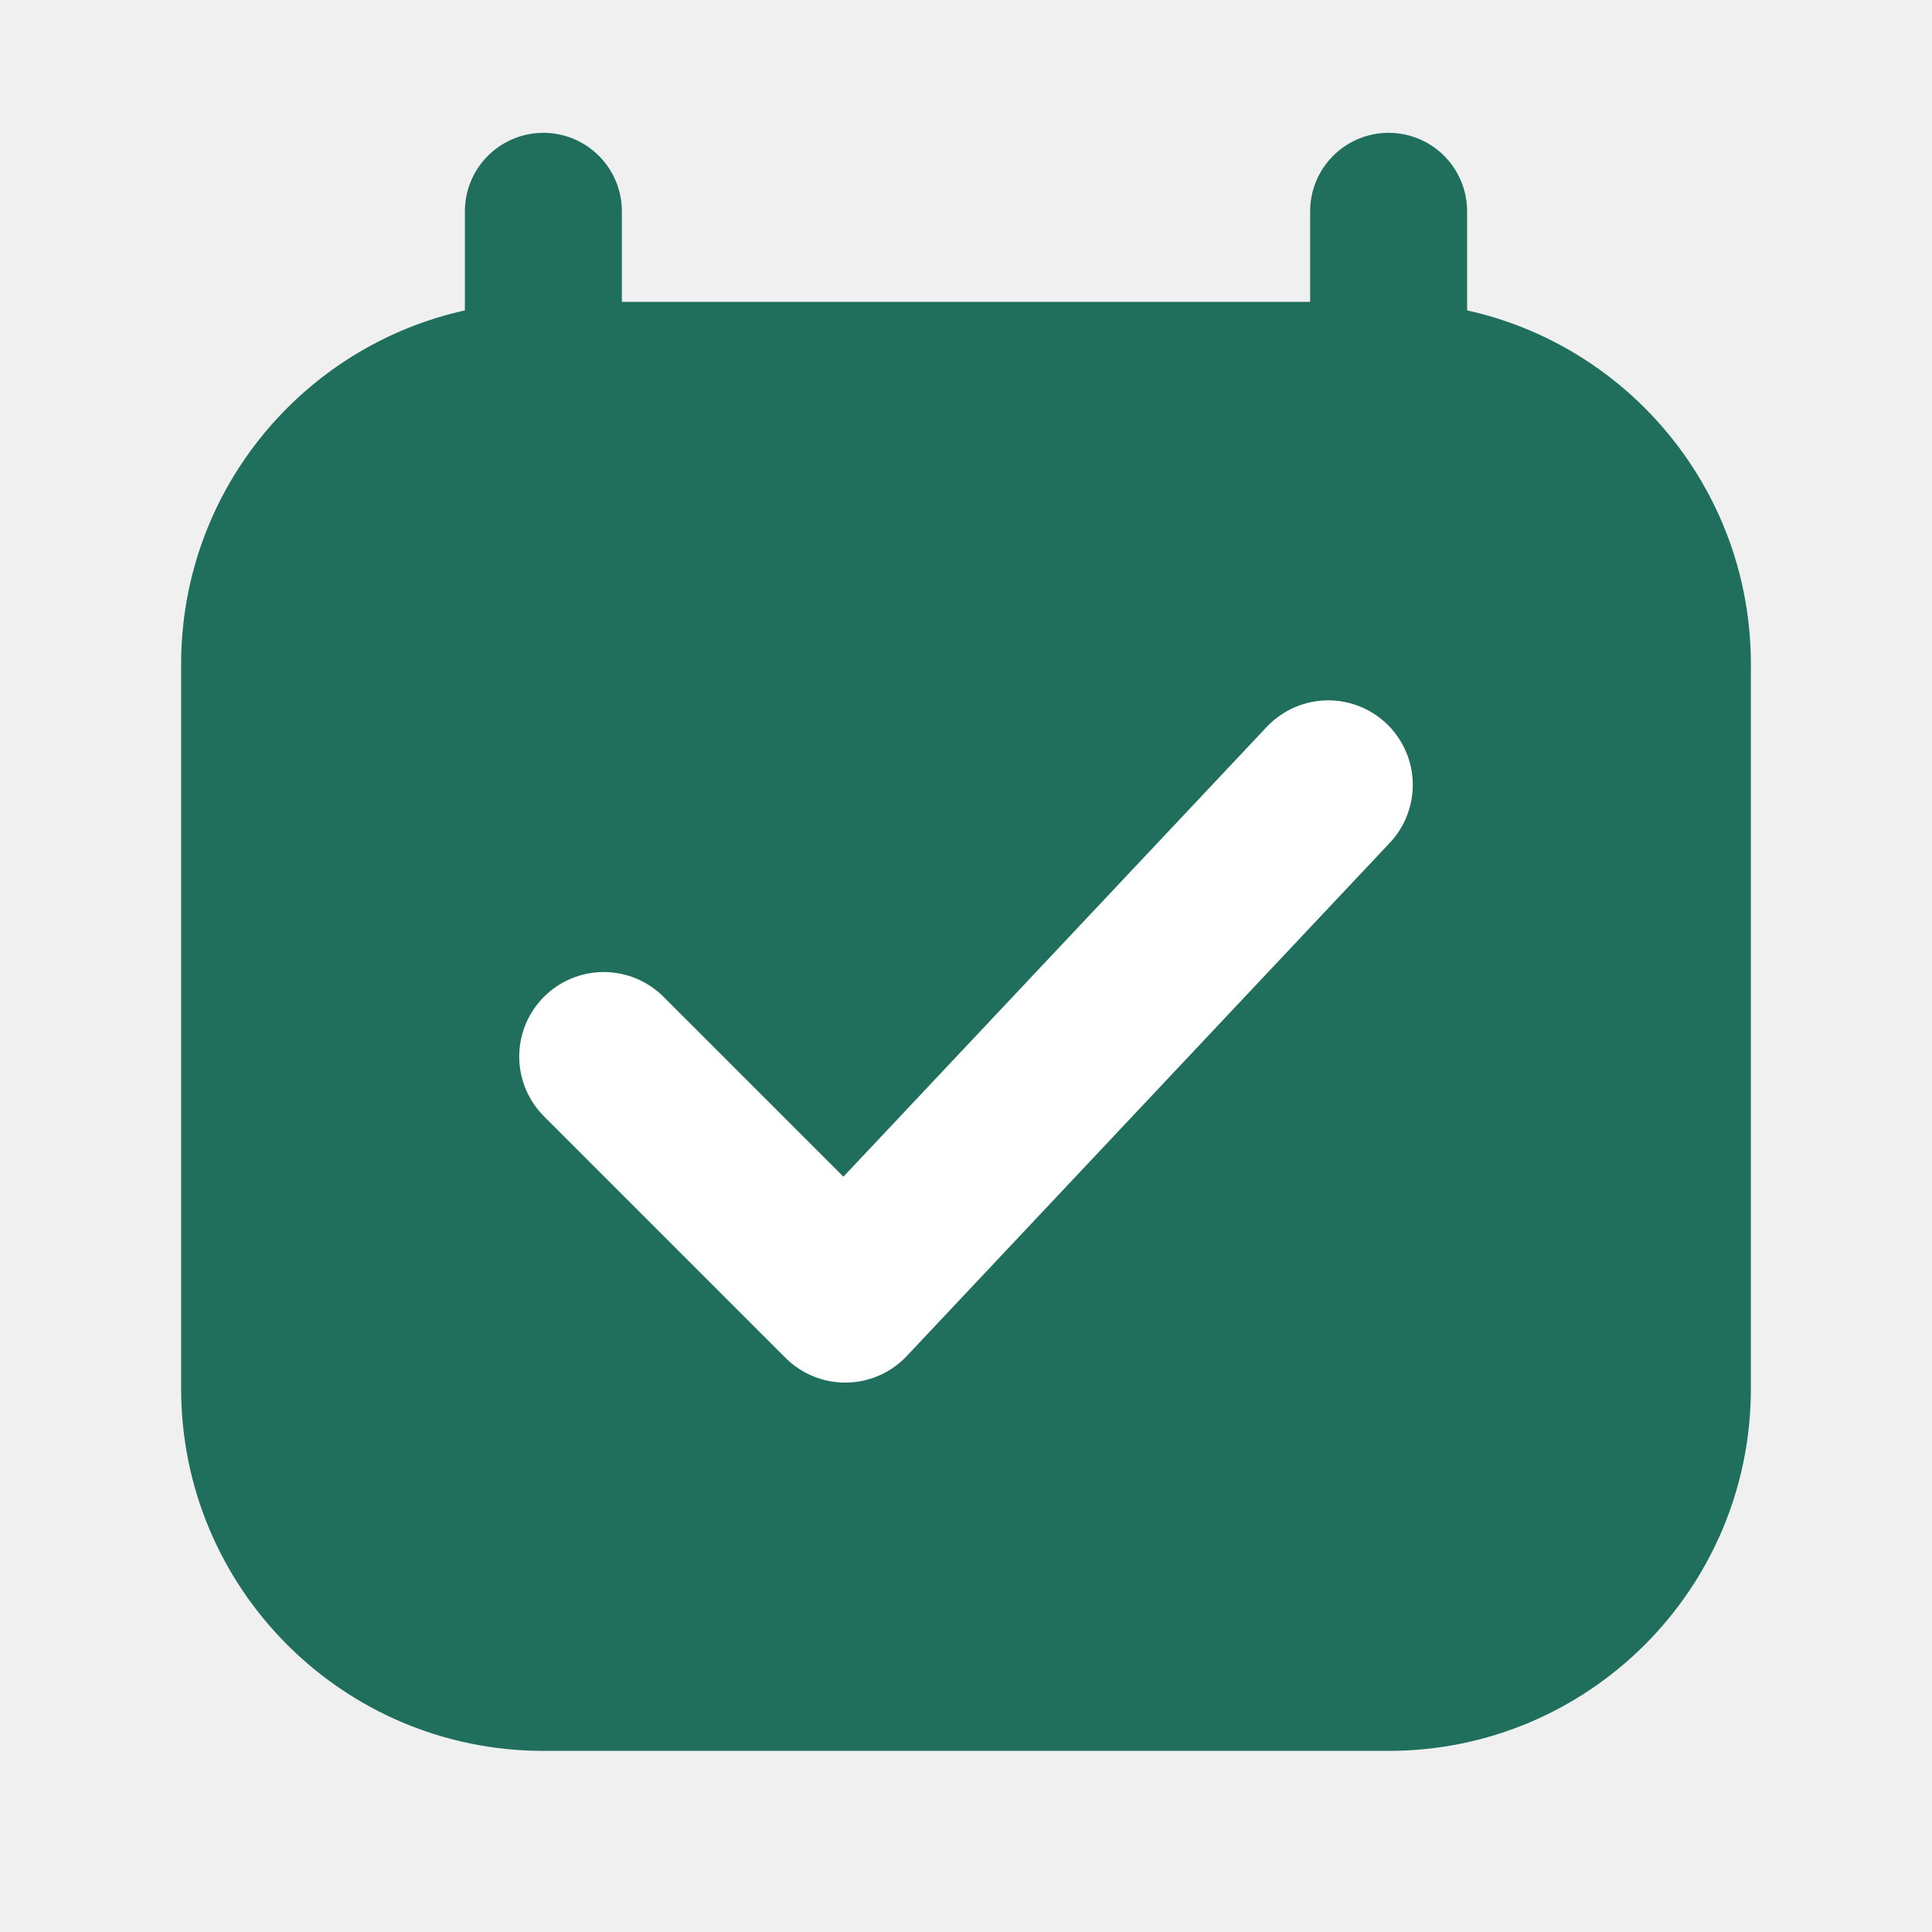
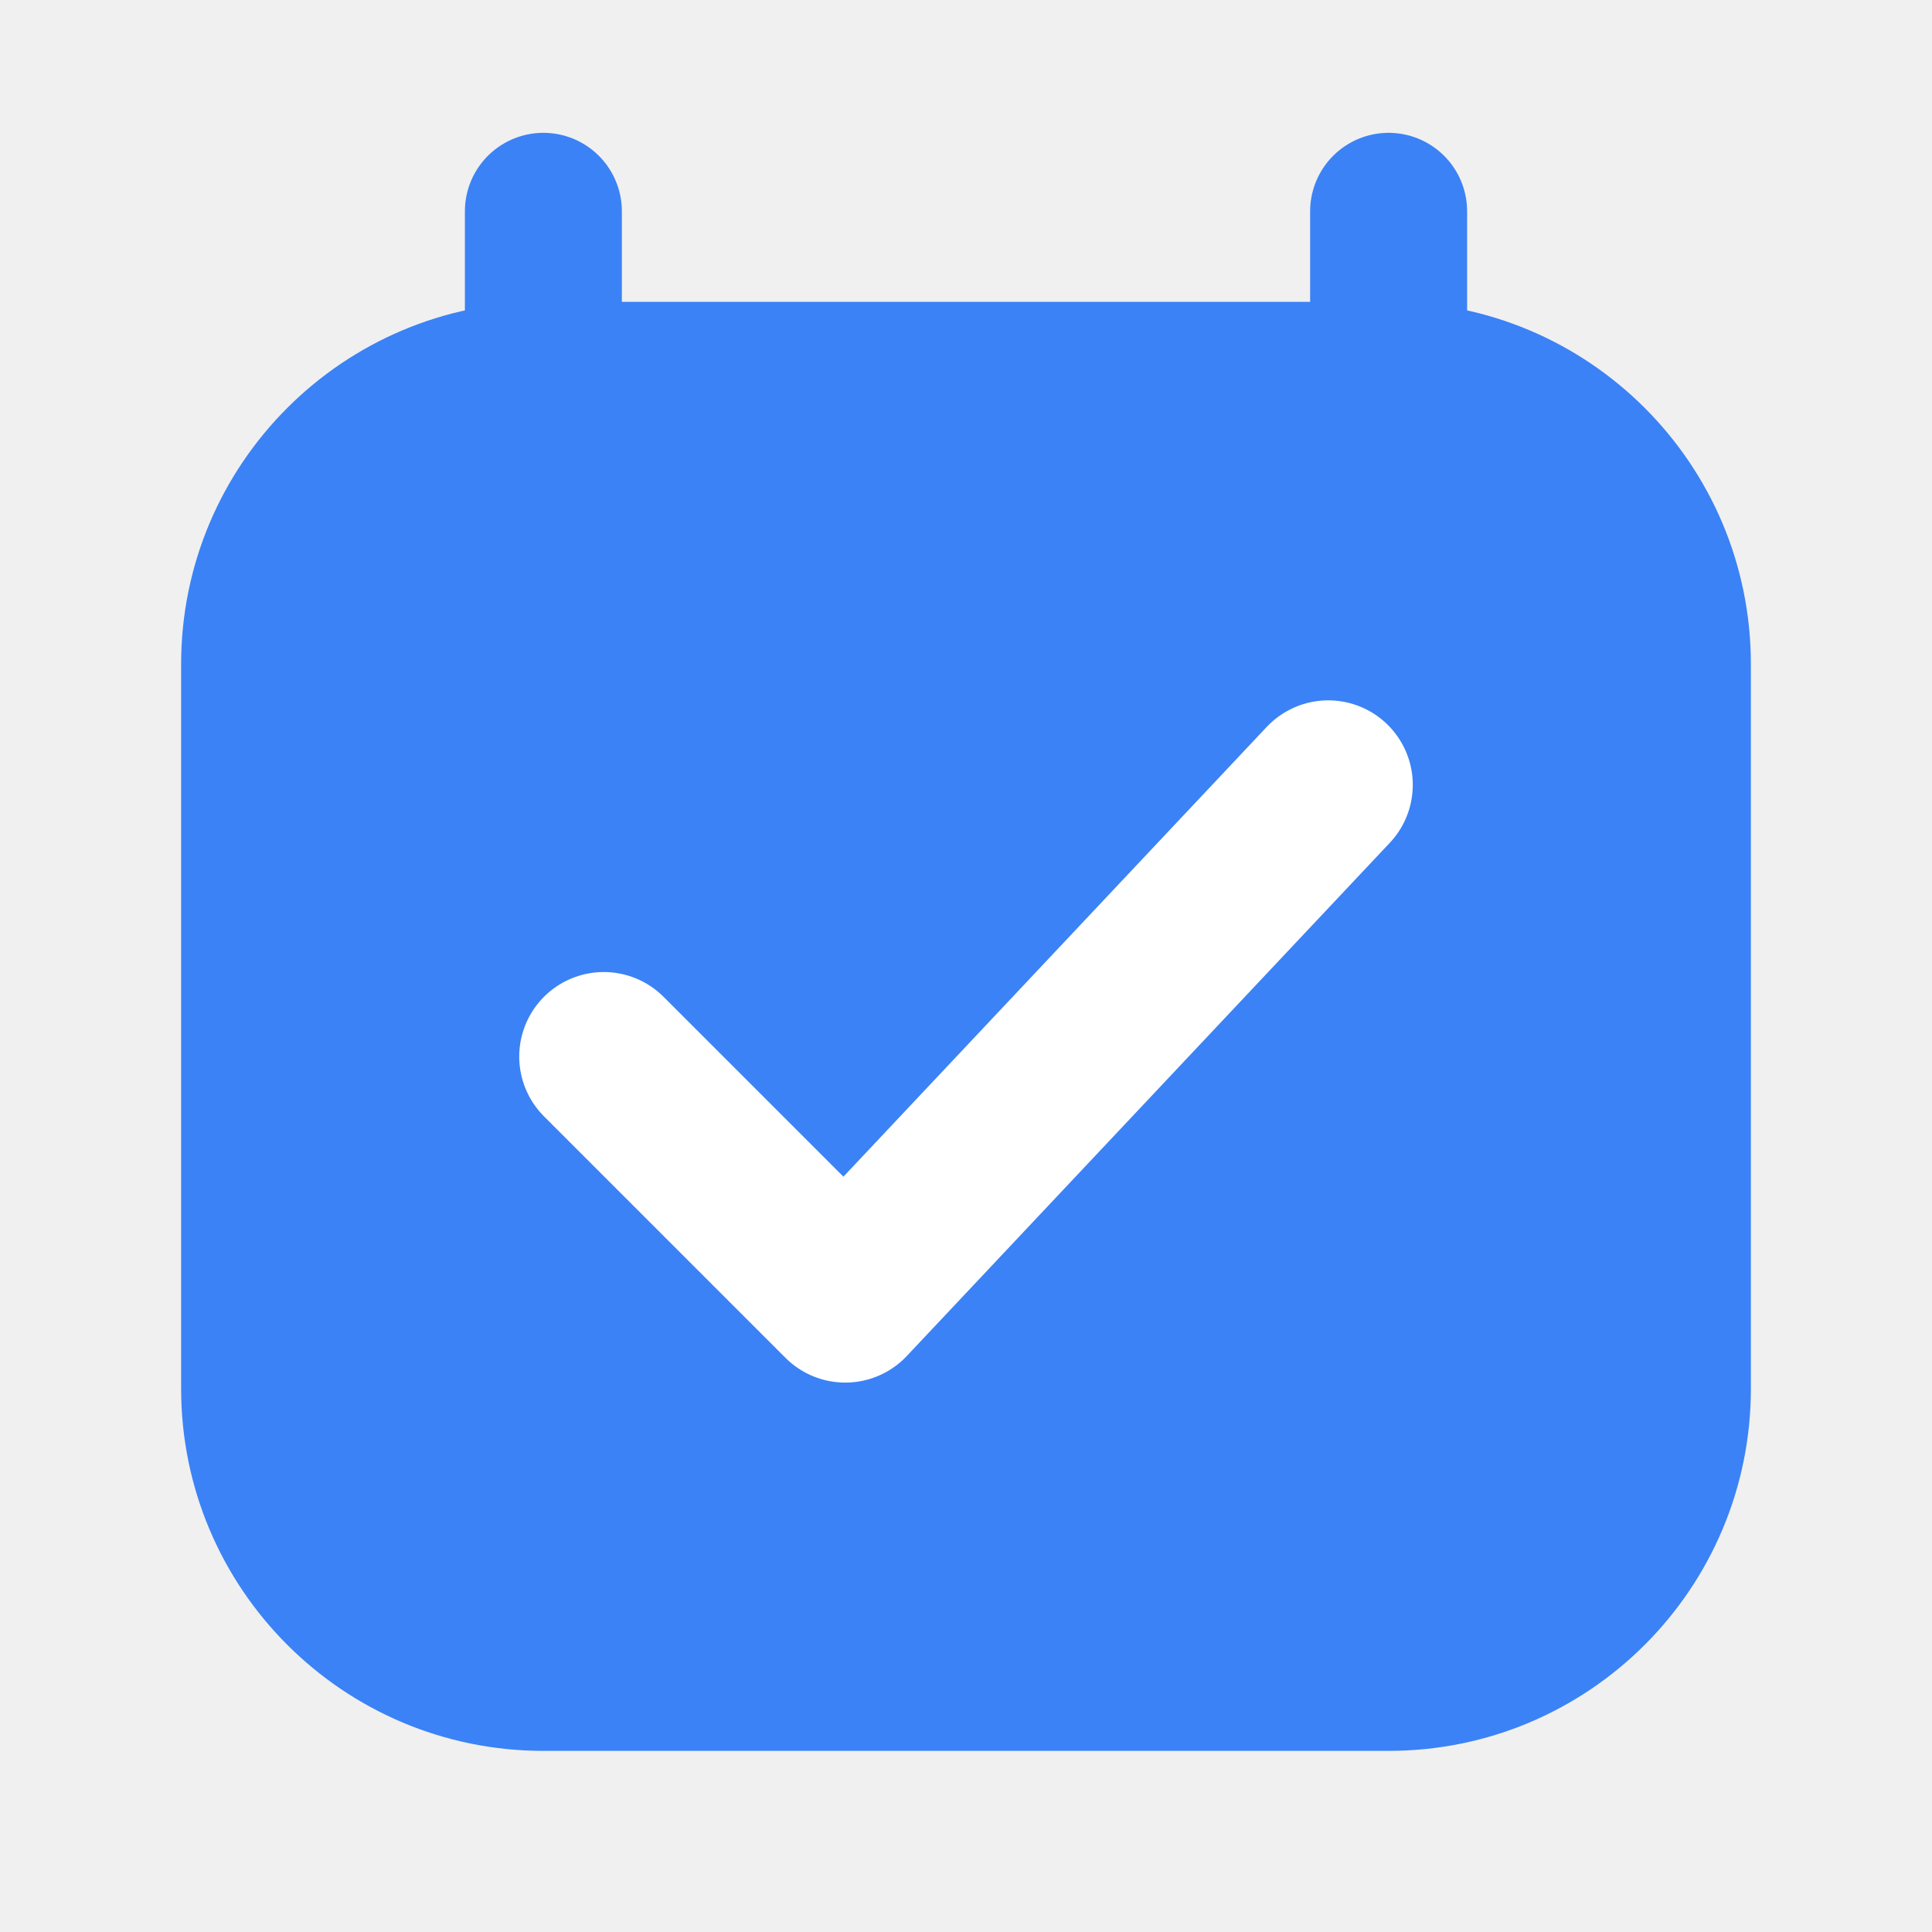
<svg xmlns="http://www.w3.org/2000/svg" viewBox="0 0 32 32">
-   <rect x="3" y="5" width="26" height="24" rx="6" fill="#1f6f5c" />
-   <path d="M9 3.5v5M23 3.5v5" stroke="#1f6f5c" stroke-width="2.6" stroke-linecap="round" />
+   <rect x="3" y="5" width="26" height="24" rx="6" fill="#3b82f6" />
+   <path d="M9 3.5v5M23 3.5v5" stroke="#3b82f6" stroke-width="2.6" stroke-linecap="round" />
  <path d="M10 17.5l4 4 8-8.5" stroke="#fff" stroke-width="2.8" fill="none" stroke-linecap="round" stroke-linejoin="round" />
</svg>
